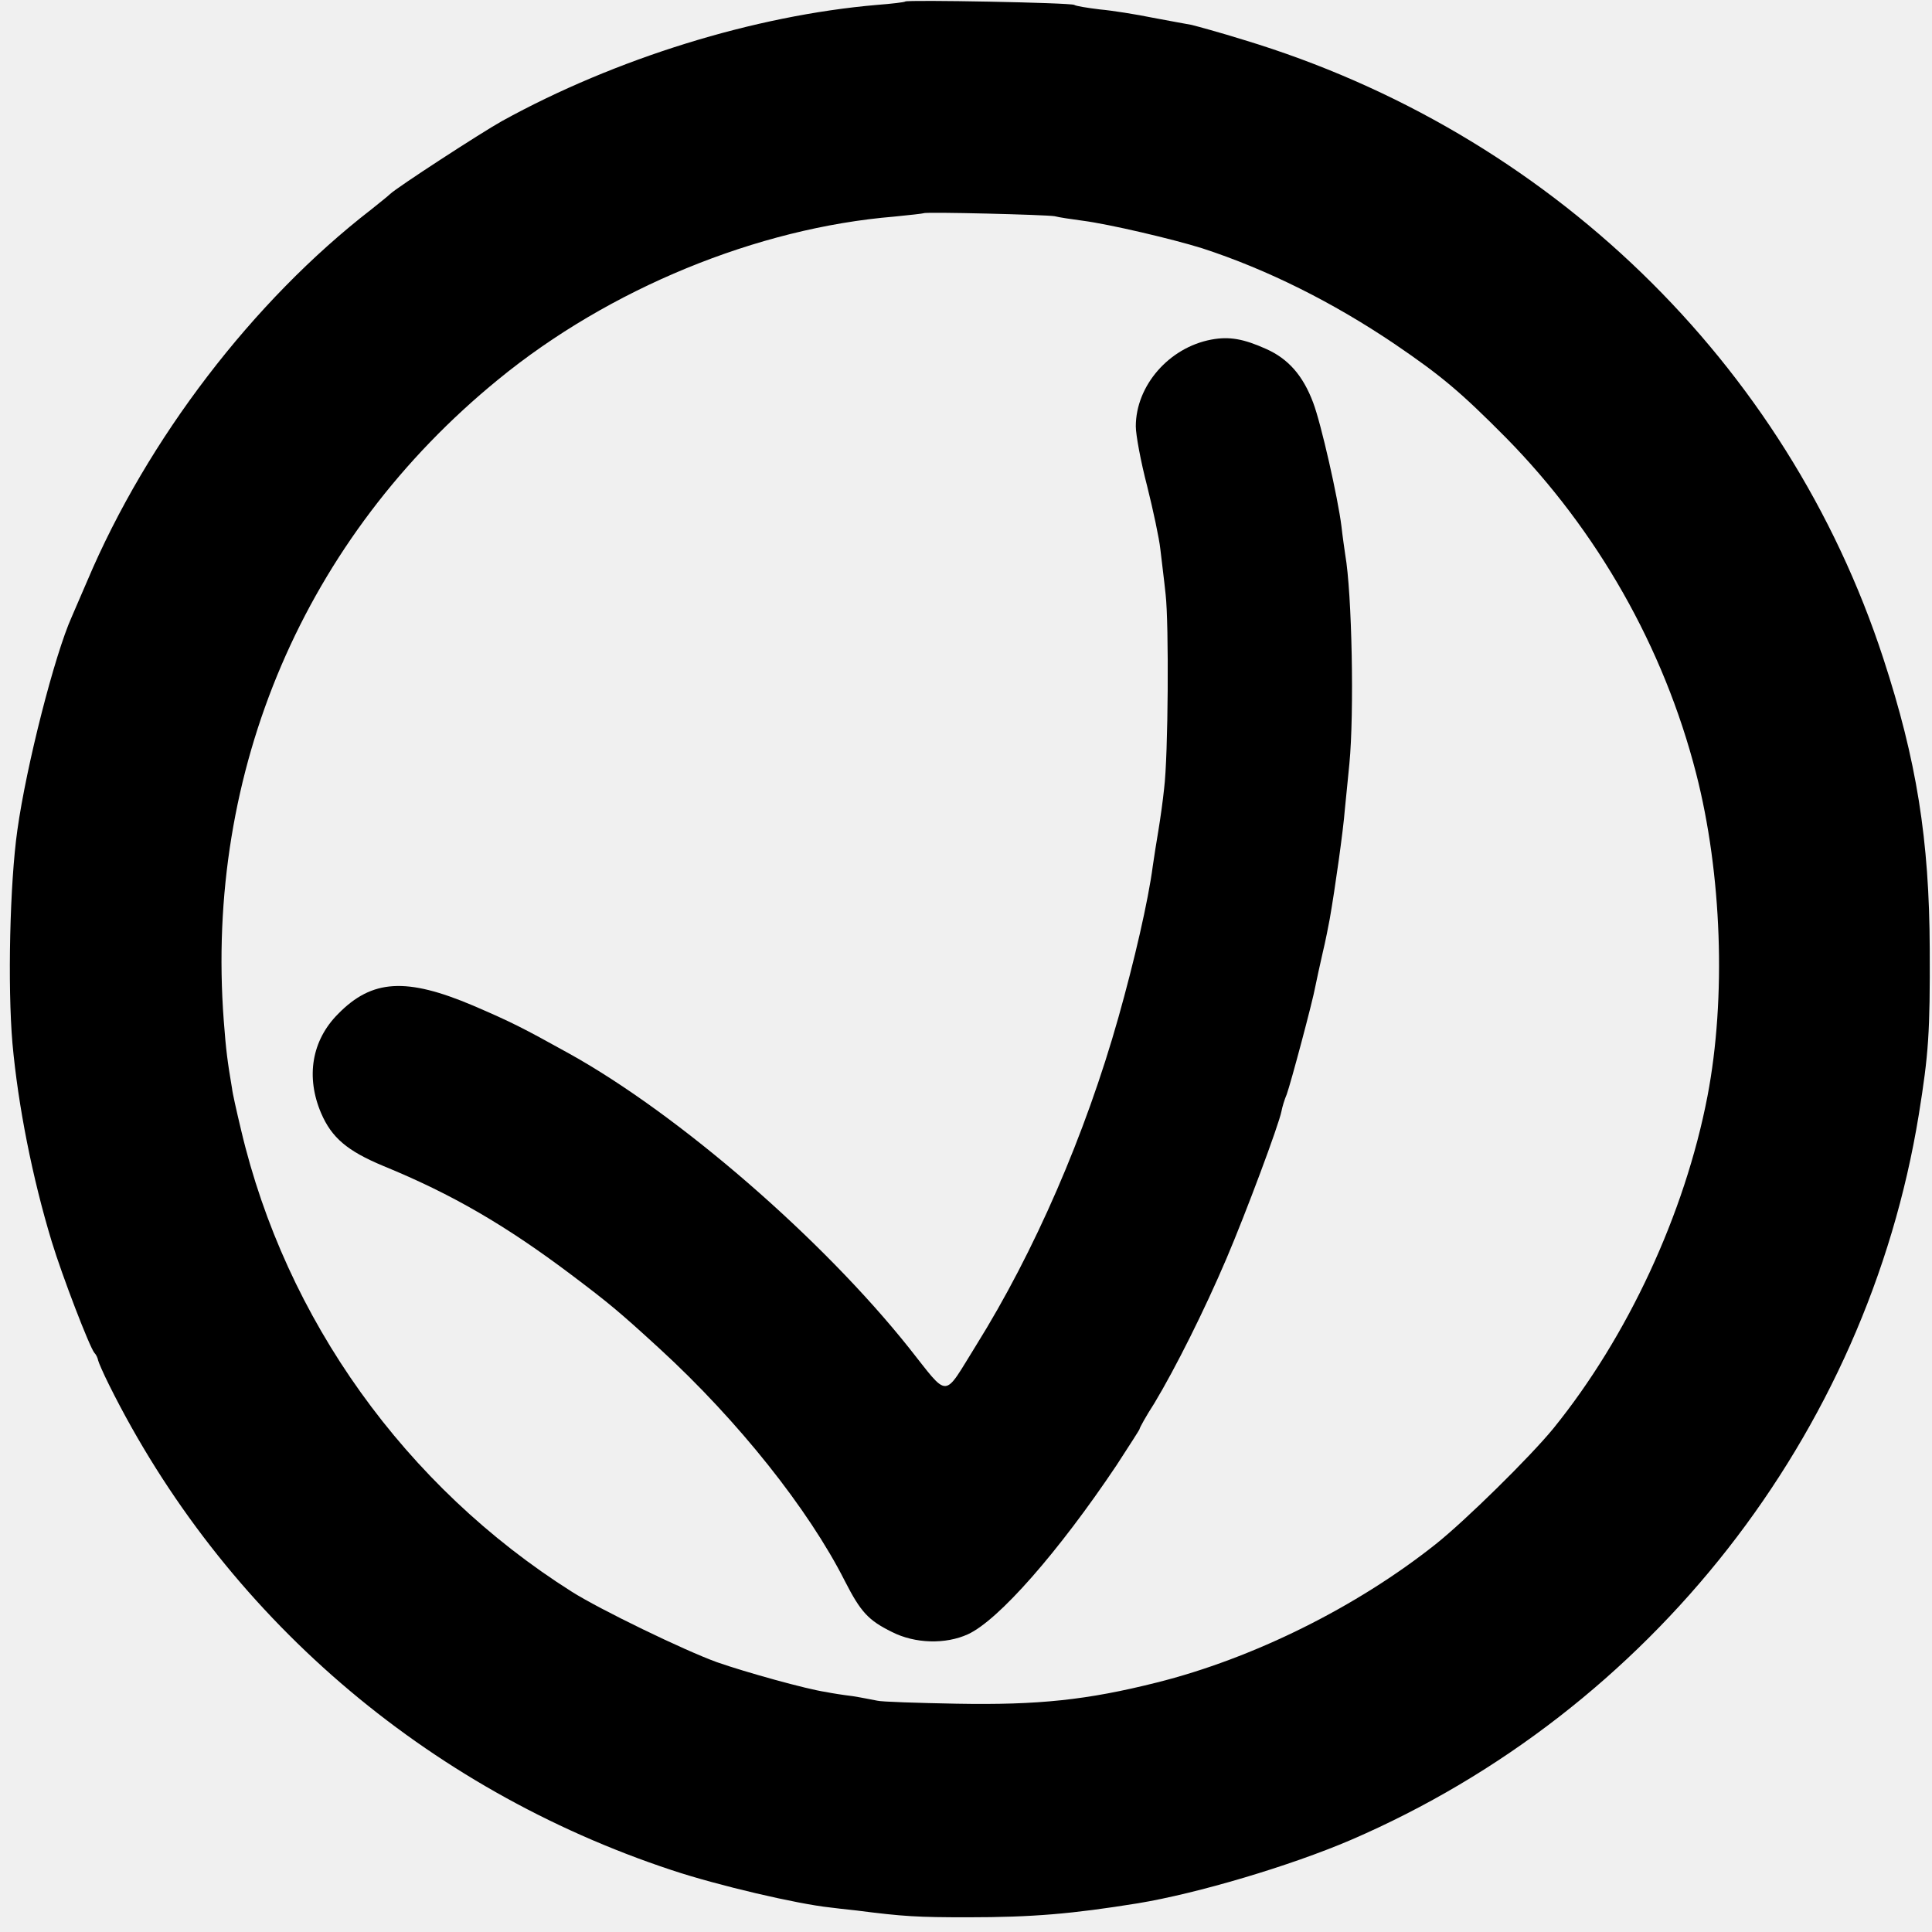
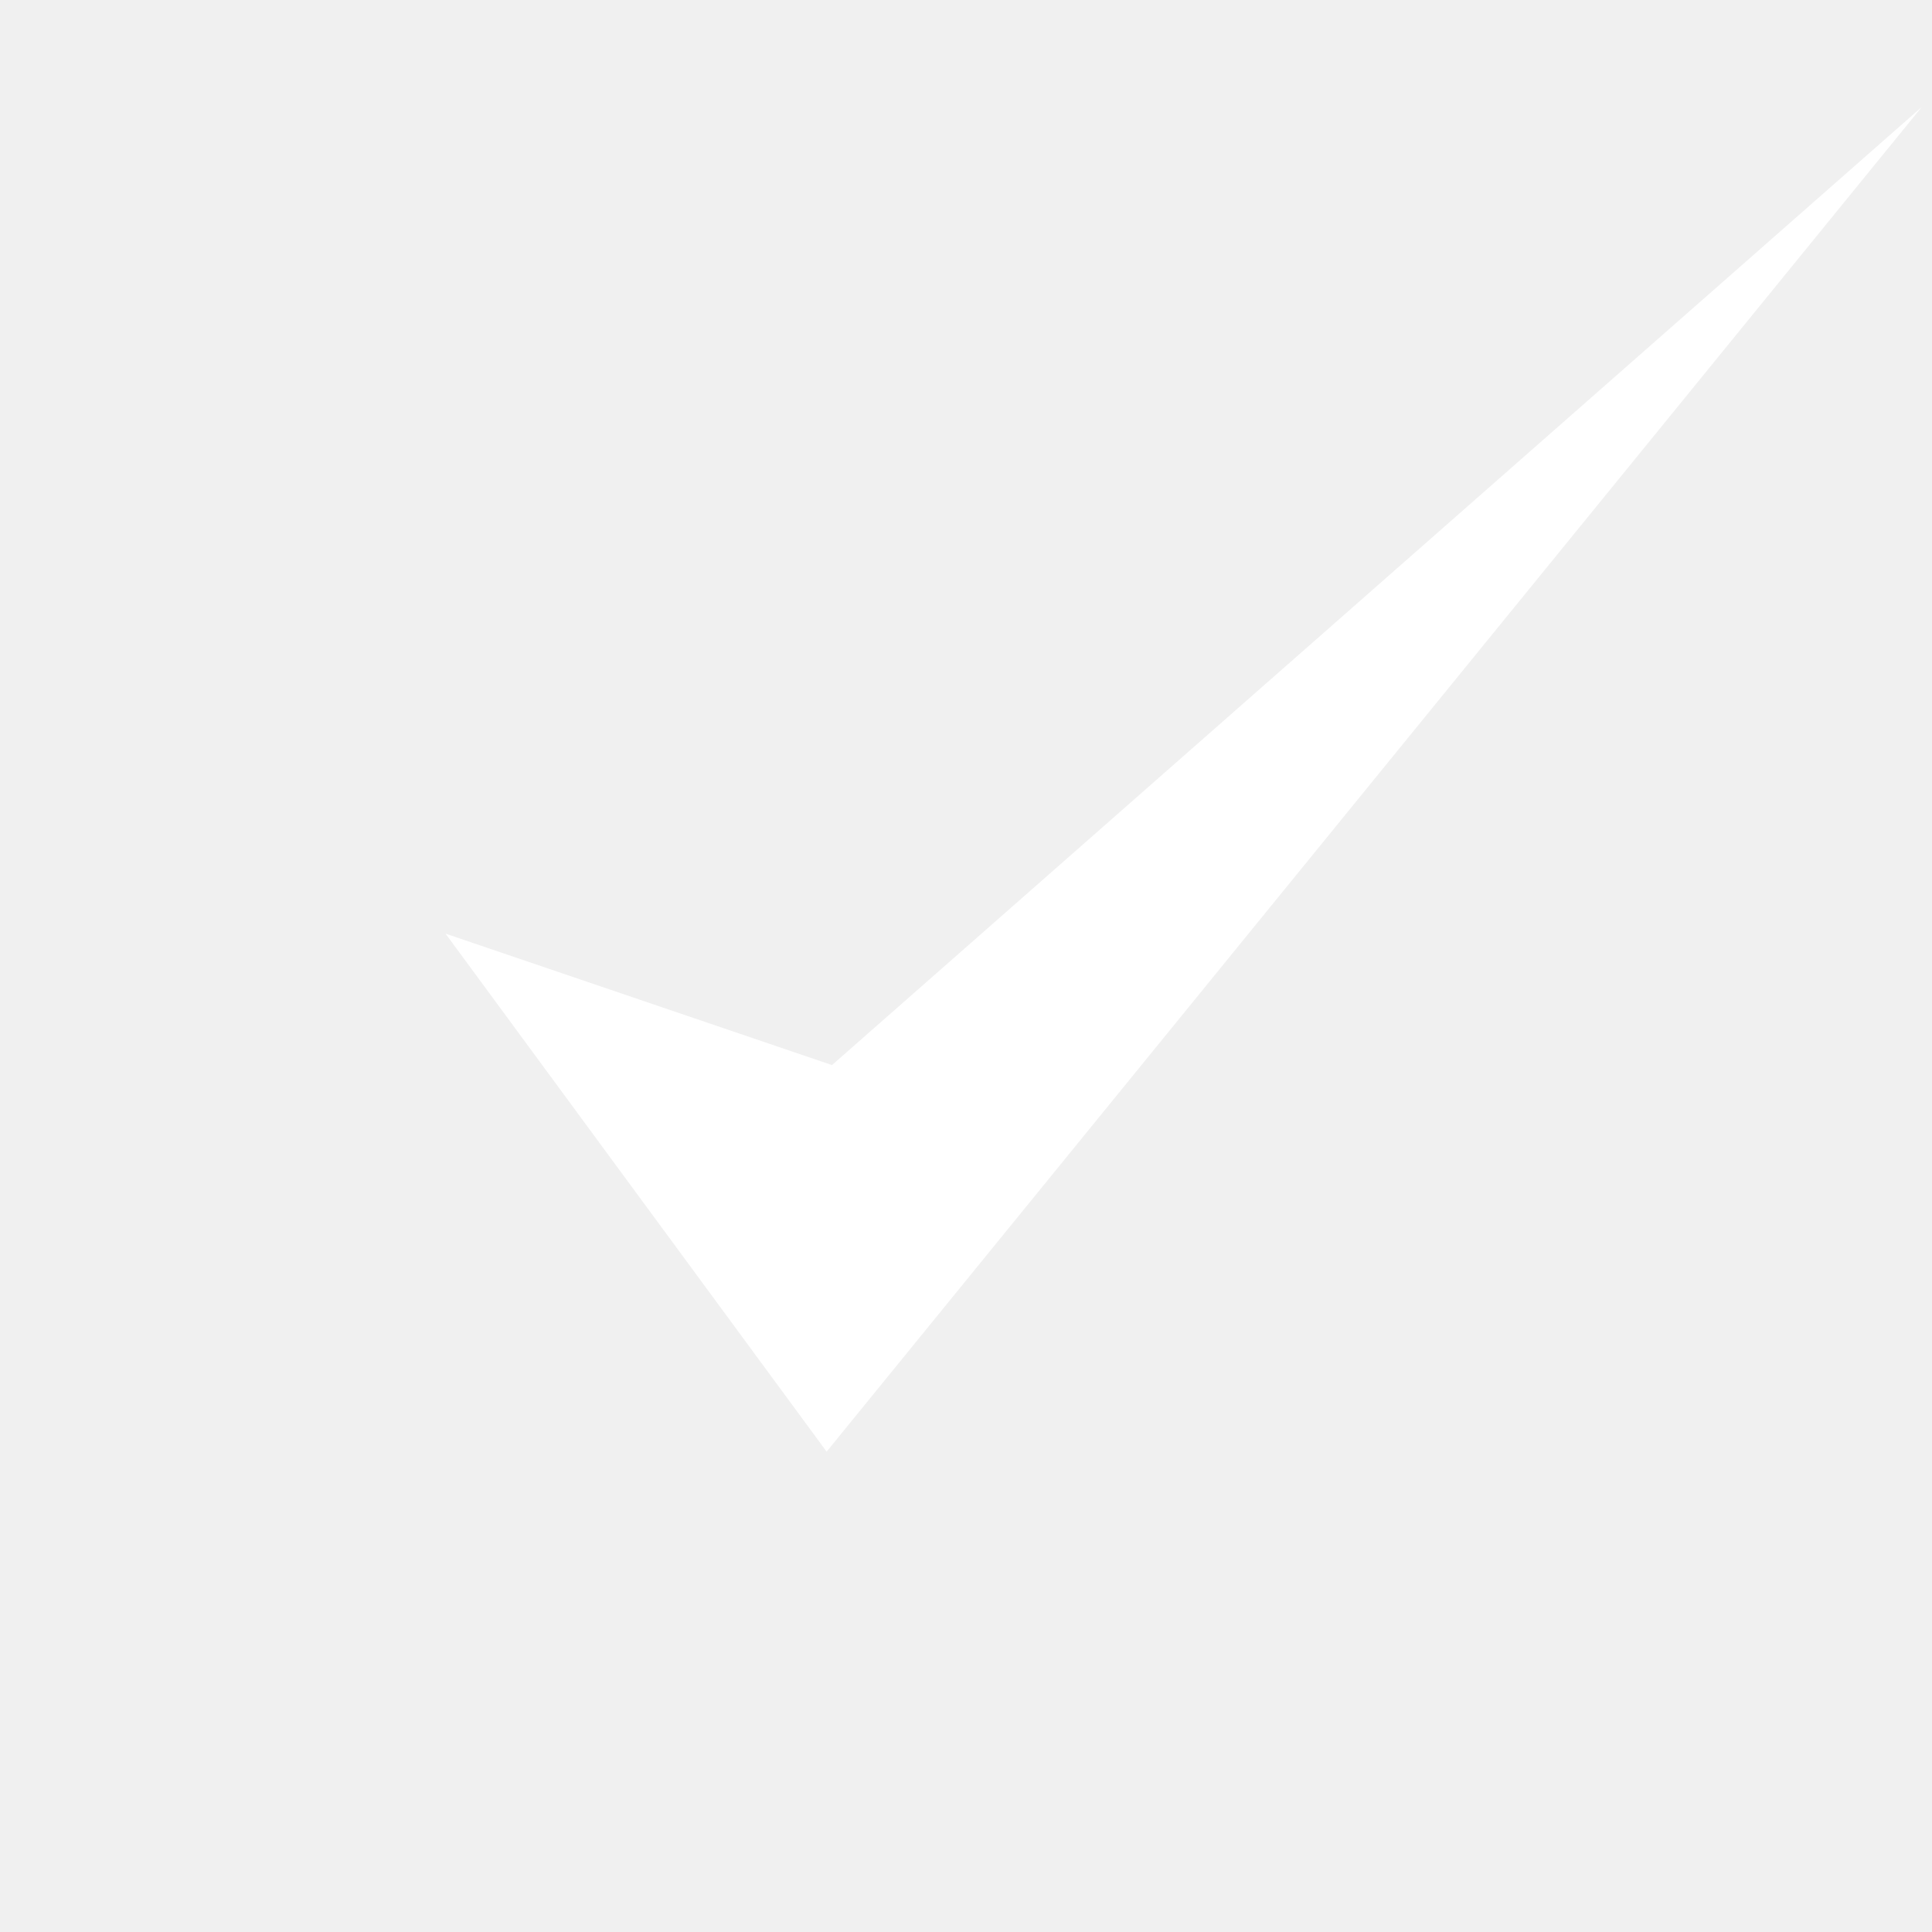
- <svg xmlns="http://www.w3.org/2000/svg" version="1" width="682.667" height="682.667" viewBox="0 0 512 512">
-   <path d="M239.9.4c-.2.2-3.6.6-7.5.9-32.5 2.8-69.3 14.2-99.4 30.8-5.7 3.2-27.7 17.5-29.6 19.3-.6.6-2.9 2.4-5 4.1C67.1 79.7 39 116.4 23.1 154c-1.8 4.1-3.6 8.4-4.1 9.5-4.5 10-12 39.3-14.4 56.5-2 14.1-2.6 41.3-1.3 56.5 1.5 16.6 5.3 35.7 10.4 52.5 2.8 9.2 10 27.9 11.3 29.5.5.5.9 1.4 1 2 .1.5 1.4 3.5 2.9 6.5 30.3 60.9 83.8 107 149.1 128.6 12.3 4.1 33.4 9 42 9.9.8.1 4 .5 7 .8 12.5 1.6 16.1 1.8 29.5 1.8 17.2 0 27.6-.9 45-3.7 15.8-2.6 40.4-9.9 56.5-16.8 79.5-34.3 136.7-107.4 150.5-192.2 2.6-16.1 3-21.8 2.9-43.9-.1-29-3.5-50.1-12.3-77C473.5 96.1 410.3 35 329.7 10.6c-6.4-2-12.7-3.7-13.9-4-1.3-.2-5.9-1.1-10.3-1.9-4.4-.9-10.7-1.9-14-2.2-3.3-.4-6.4-.9-6.8-1.2-.9-.6-44.3-1.4-44.8-.9zm39.6 56.9c1.1.3 4.5.8 7.5 1.2 6.9.9 23.6 4.8 31.6 7.3 17.2 5.6 34.6 14.3 50.9 25.3 12.5 8.5 17.6 12.8 29.6 24.9 24.2 24.6 41.8 55.5 50.4 89 6.8 26.5 8 59.4 3 85.5-6 31.2-21.2 63.8-40.8 88-6.2 7.6-23.4 24.5-31.2 30.7-21 16.7-48.4 30.3-74 36.7-18.3 4.6-31.3 6-53 5.6-10.4-.2-19.9-.5-21-.8-1.1-.2-4-.8-6.5-1.2-2.5-.3-5.7-.8-7.1-1.1-5-.7-21.5-5.3-28.9-7.9-8.6-3.1-31.1-14-38.5-18.7-44.1-27.9-75.8-72.2-87.6-122.3-1.2-5-2.3-9.9-2.4-11-1.2-7.1-1.6-10-2.2-18-5-66.3 21.4-128 72.7-169.9 29.4-24.1 68.7-40.2 105-43.2 4.1-.4 7.6-.8 7.8-.9.5-.4 32.5.4 34.7.8z" />
-   <path d="M321 90c-11.2 2.1-20 12.2-20 23 0 2.2 1.3 9.3 3 15.8 1.6 6.4 3.2 13.9 3.5 16.7.3 2.7 1 8.1 1.4 12 .9 7.7.7 42.8-.4 51.5-.3 3-1 8-1.5 11s-1.2 7.3-1.5 9.5c-1.2 9.2-4.9 25.2-9.1 40.1-8.8 31.2-22.3 62.2-37.7 86.9-8.9 14.3-7 14.3-17.8.7-23.1-29-61-61.8-89.9-77.9-12.8-7.1-15.4-8.4-25.6-12.8-17.7-7.5-26.8-7-35.8 2.2-7 7-8.6 16.7-4.5 26.3 2.8 6.5 6.9 10 16.5 14 18.3 7.5 32.5 15.8 49.9 28.9 9.8 7.4 12.5 9.6 23.4 19.6 20.8 19.1 39.4 42.5 49 61.5 4.2 8.2 6.2 10.4 12.5 13.5 6.1 3.1 14.2 3.3 20.1.6 8.1-3.7 24-21.8 39.4-44.8 3.3-5.1 6.1-9.4 6.1-9.6 0-.3 1.7-3.4 3.9-6.8 5.6-9.3 13.3-24.7 19.1-38.3 5.2-12.2 13.9-35.5 14.6-39.1.2-1.1.8-3.1 1.4-4.5 1-2.7 6.9-24.7 7.6-28.7.3-1.4 1.1-5.3 1.9-8.7.8-3.3 1.6-7.5 1.9-9.1 1.4-8 3.6-23.6 4-29 .3-3.3.9-8.7 1.2-12.1 1.3-13.3.7-45.2-1.1-55.4-.2-1.4-.7-4.8-1-7.5-.9-7.4-5.4-27.3-7.5-32.8-2.7-7.2-6.6-11.6-12.4-14.2-6-2.7-9.8-3.4-14.6-2.5z" />
+ <svg xmlns="http://www.w3.org/2000/svg" xmlns:xlink="http://www.w3.org/1999/xlink" id="svg8" version="1.1" viewBox="0 0 16.933 16.933" height="64" width="64">
+   <defs id="defs2">
+     <linearGradient id="linearGradient859-6">
+       <stop id="stop855" offset="0" style="stop-color:#800000;stop-opacity:1" />
+       <stop id="stop857" offset="1" style="stop-color:#ff0000;stop-opacity:1" />
+     </linearGradient>
+     <linearGradient y2="4.81" x2="11.882" y1="14.657" x1="3.03" gradientUnits="userSpaceOnUse" id="linearGradient868" xlink:href="#linearGradient859-6" />
+   </defs>
+   <g style="display:inline" id="layer2">
+     <path cx="7.406" cy="9.134" r="6.253" id="path827" style="opacity:1;fill:none;fill-opacity:1;stroke:url(#linearGradient868);stroke-width:2.102;stroke-linecap:round;stroke-linejoin:round;stroke-miterlimit:4;stroke-dasharray:none;stroke-opacity:1;paint-order:stroke fill markers" />
+     <path id="path829" d="M 3.905,8.183 7.292,9.335 16.843,0.938 7.245,12.723 Z" style="fill:#ffffff;fill-rule:evenodd;stroke:none;stroke-width:0.265px;stroke-linecap:butt;stroke-linejoin:miter;stroke-opacity:1" />
+   </g>
</svg>
